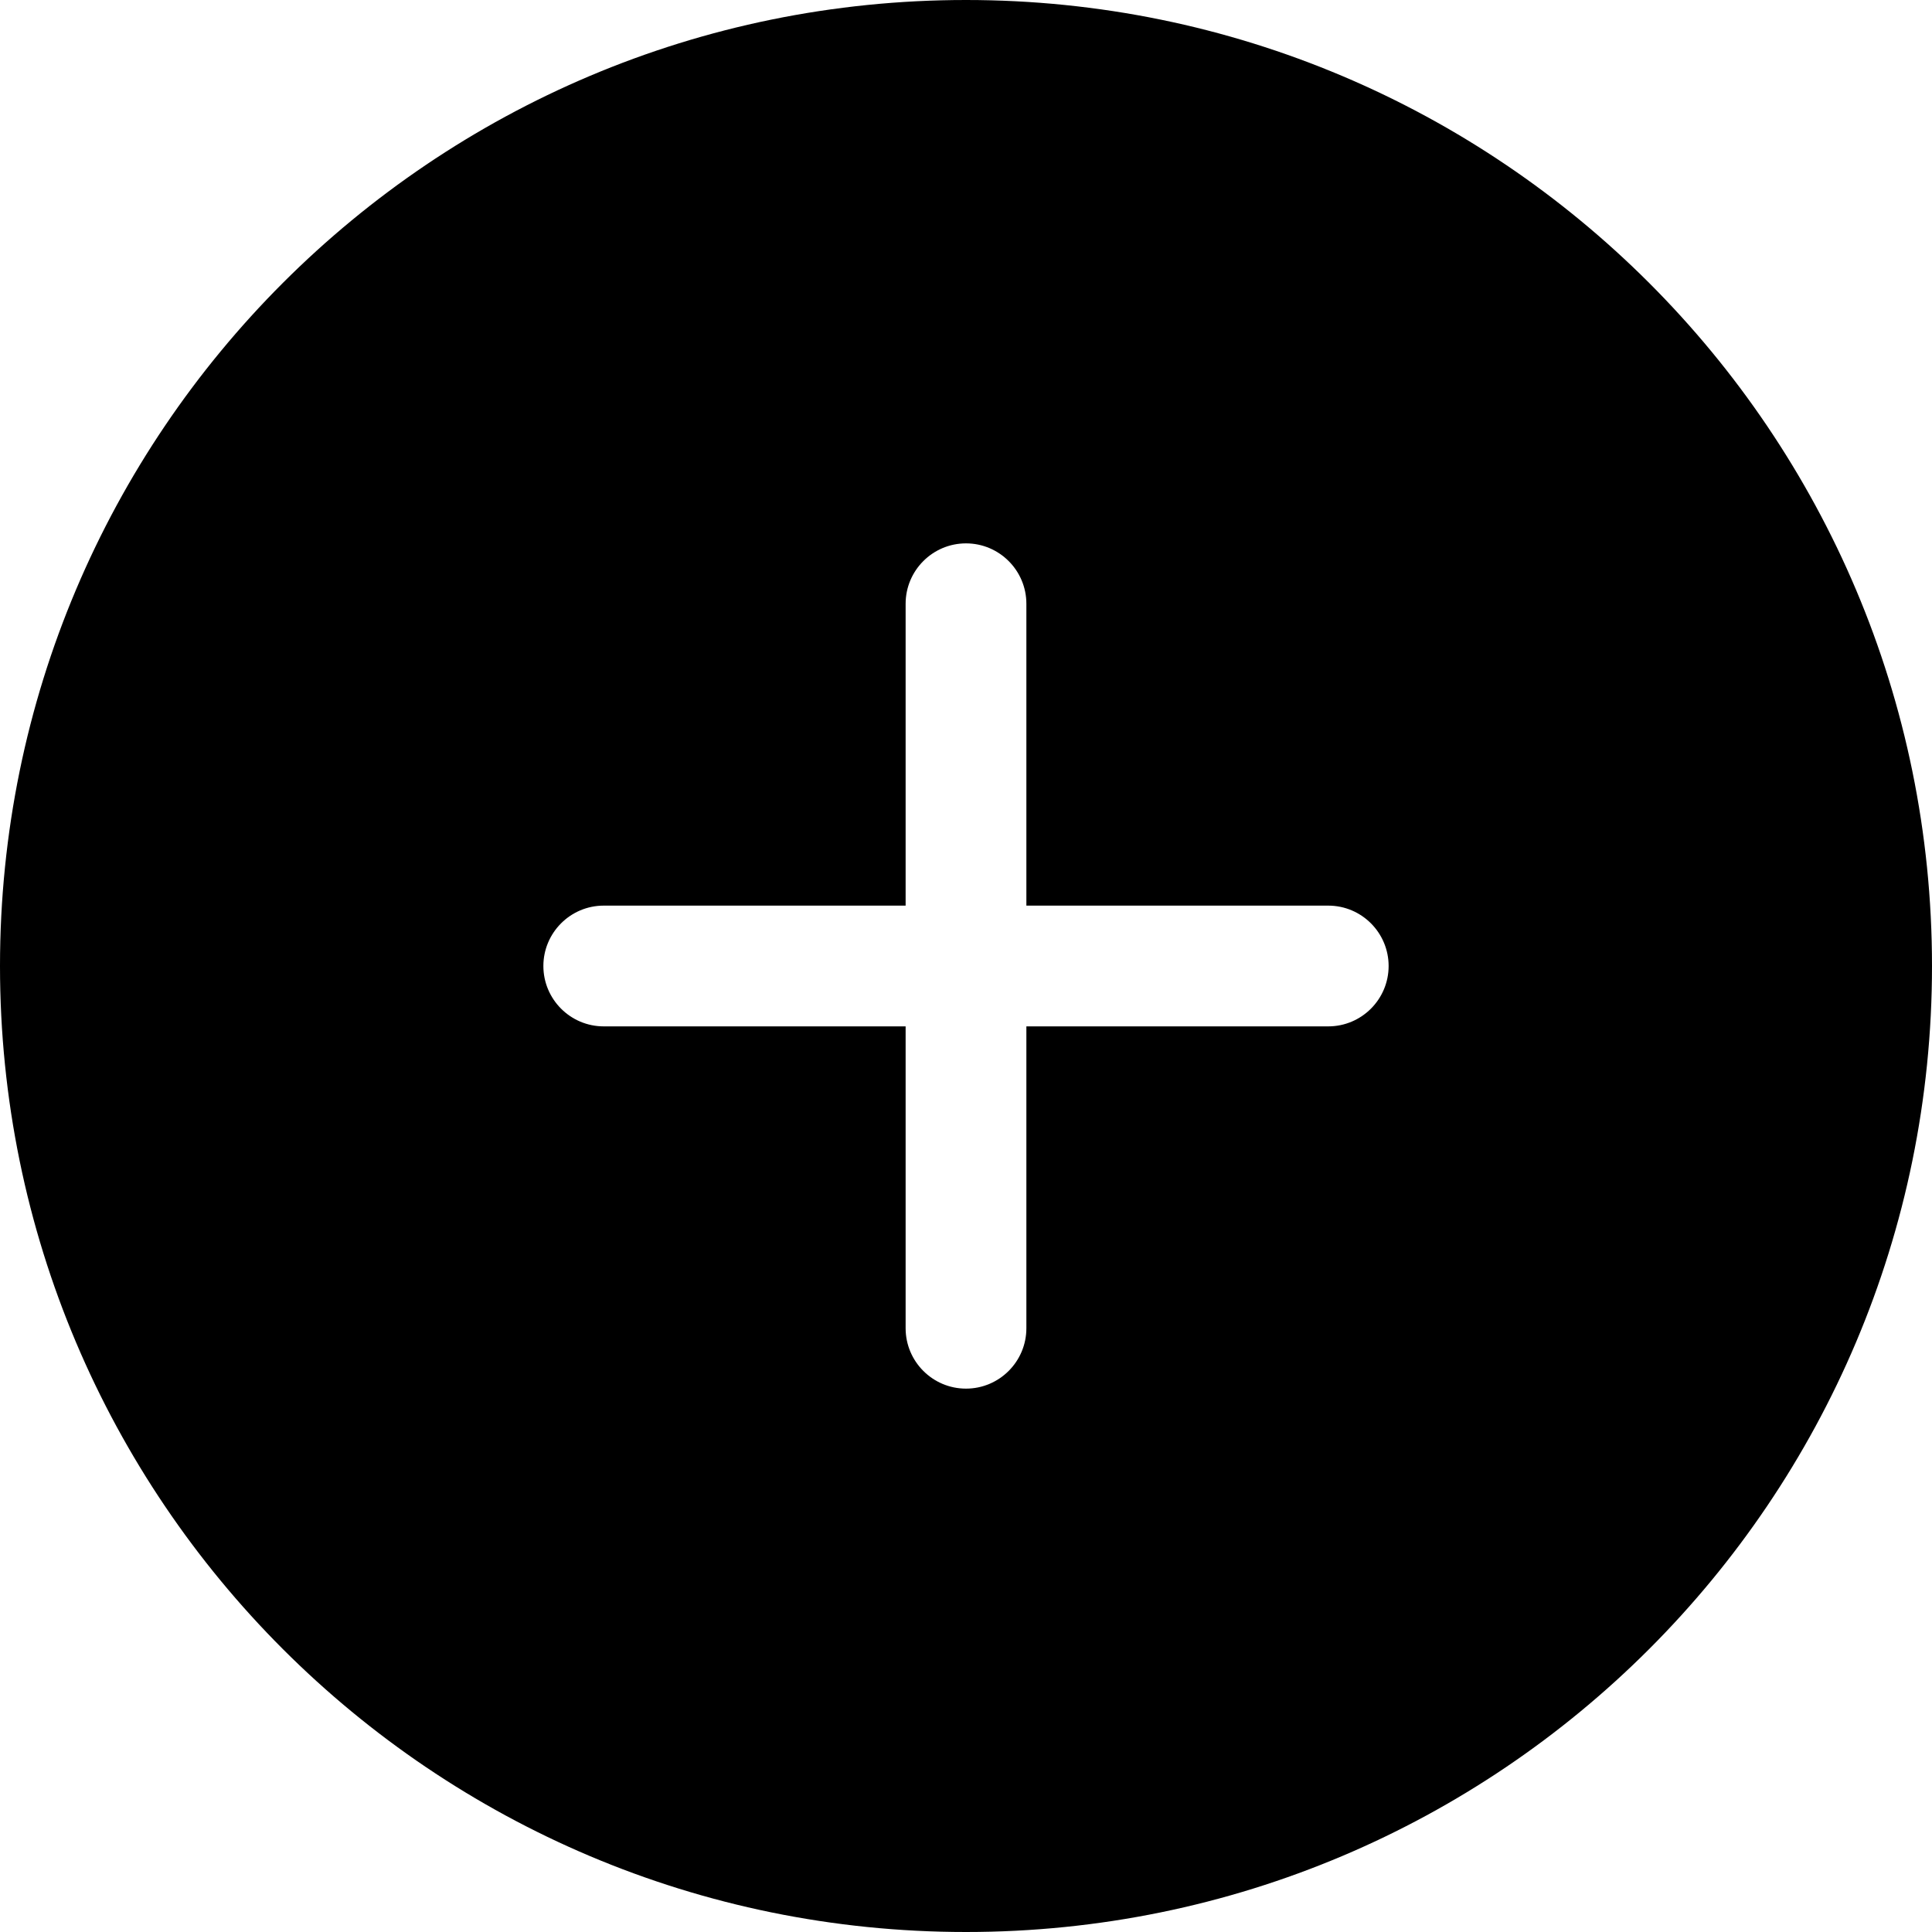
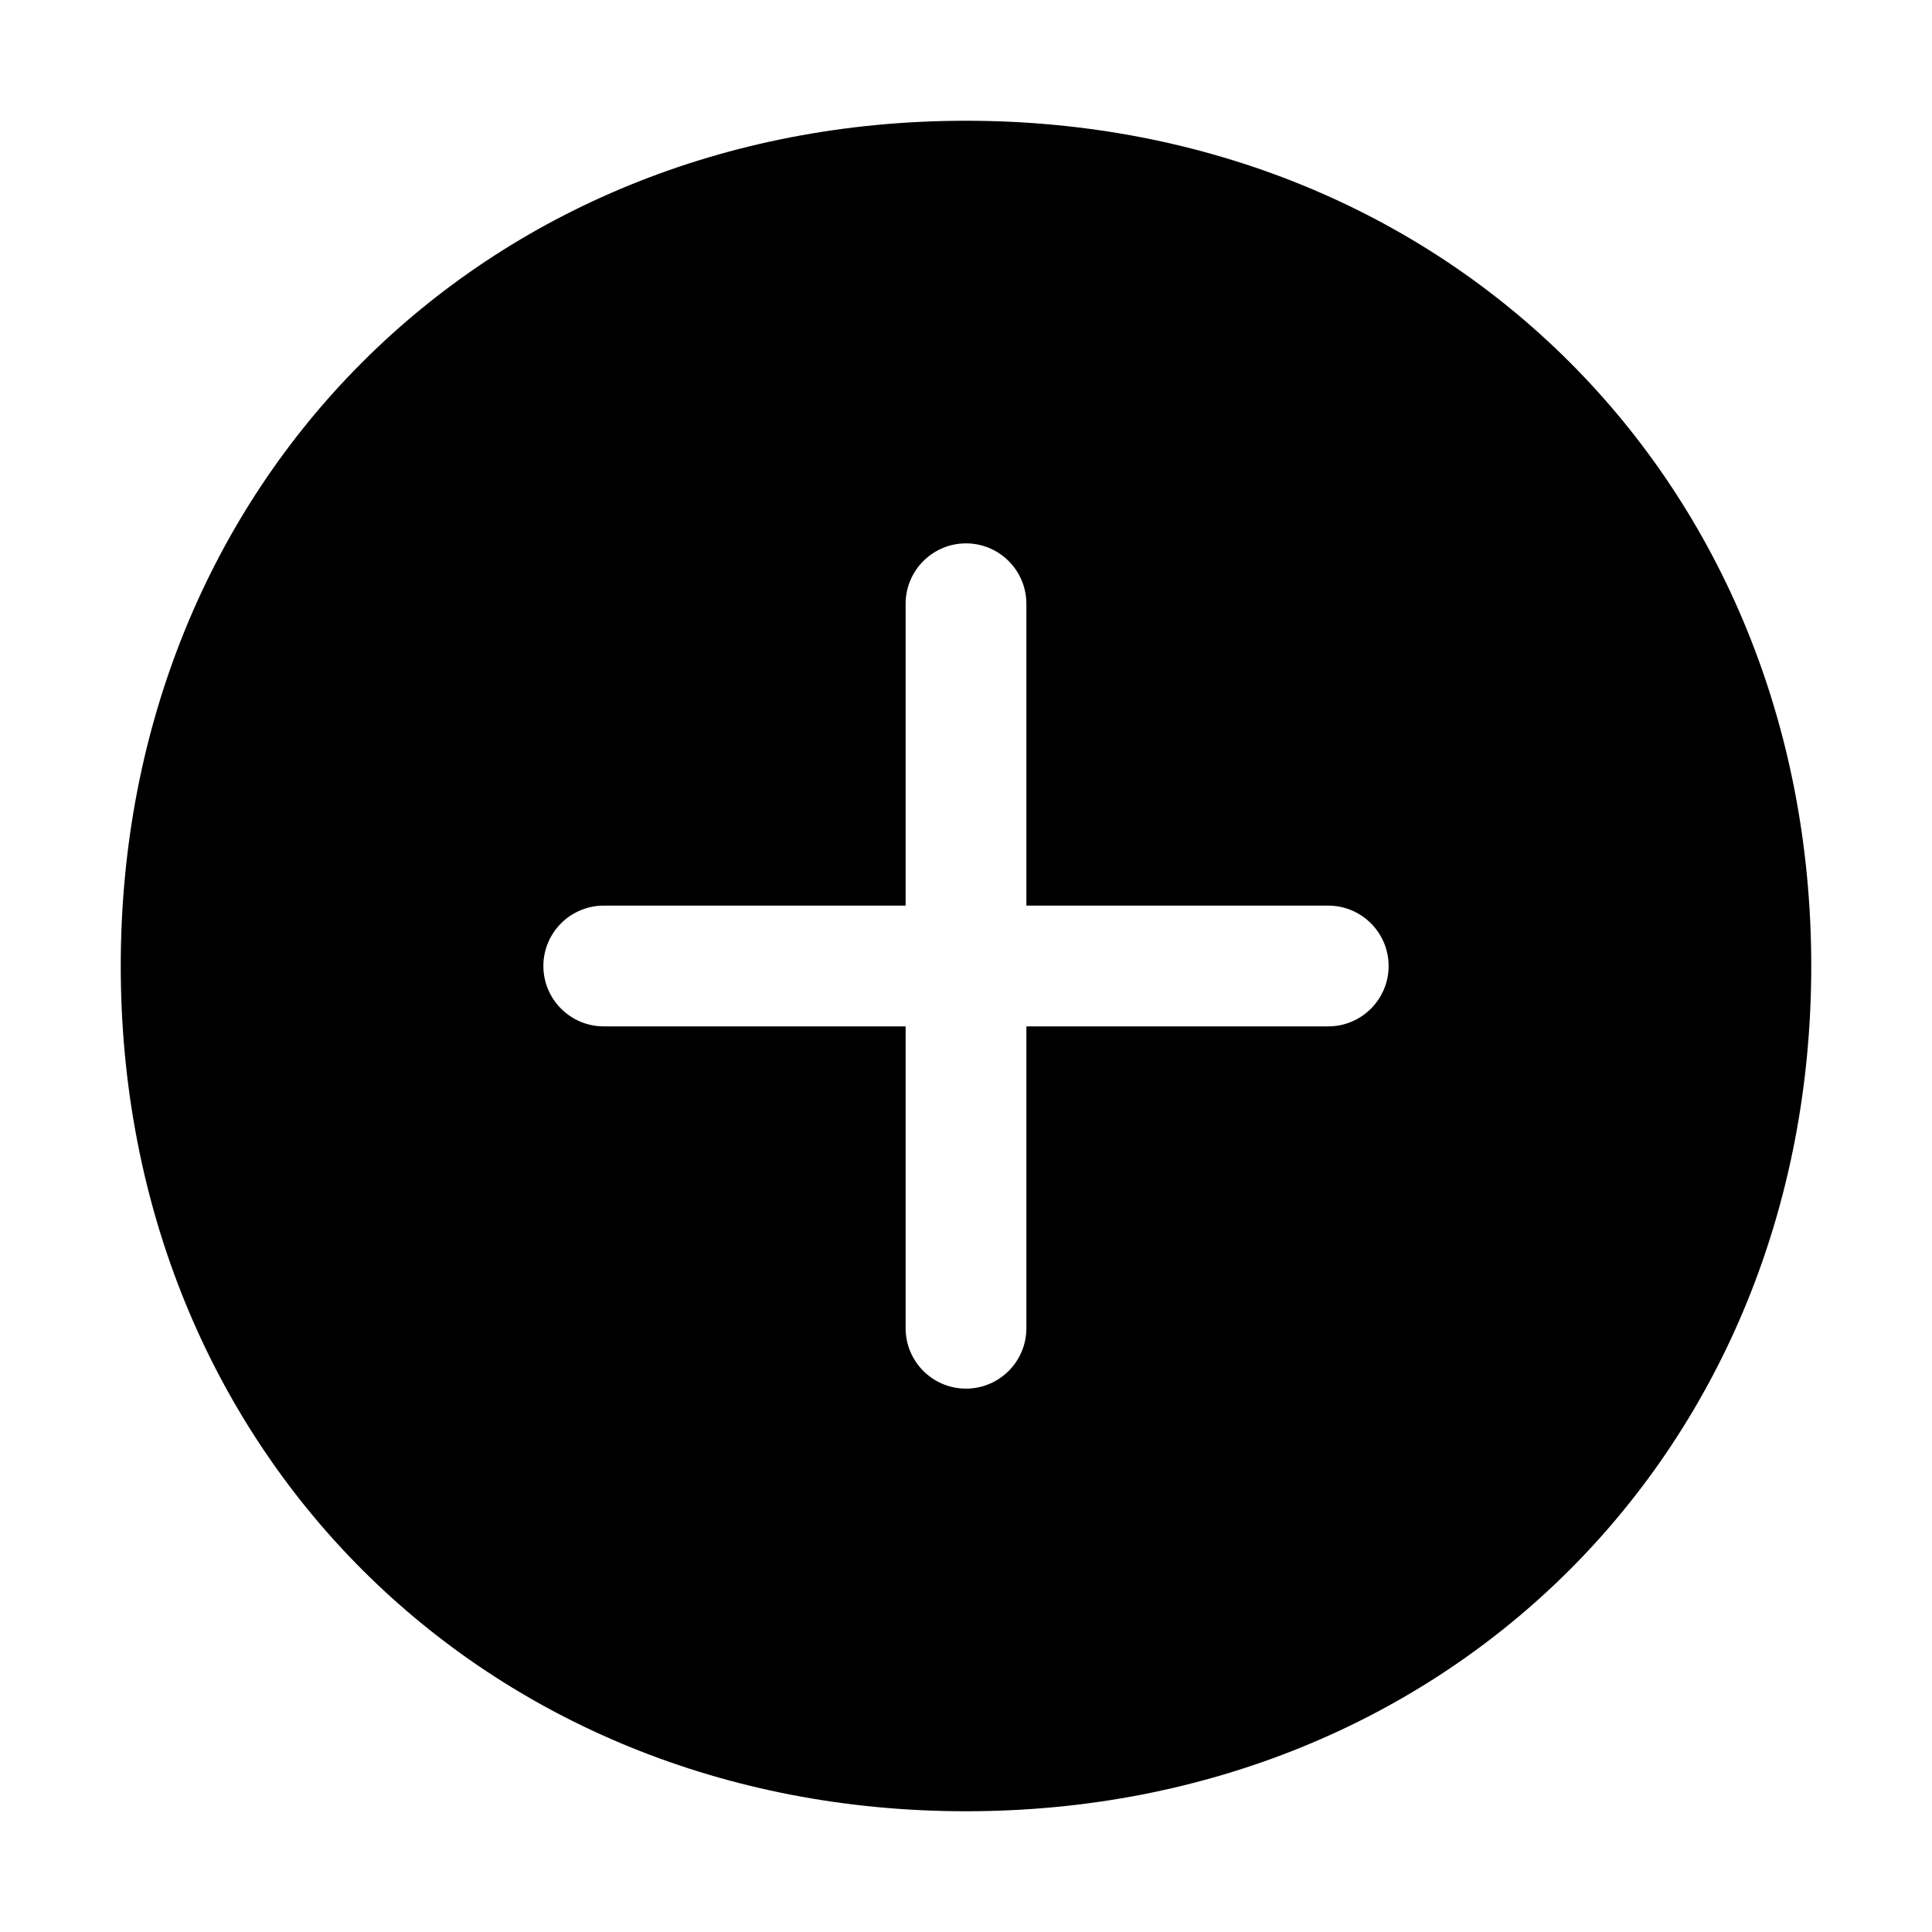
<svg xmlns="http://www.w3.org/2000/svg" width="800px" height="800px" viewBox="0 0 32 32" version="1.1">
  <defs>

</defs>
-   <g id="Page-1" stroke="none" stroke-width="1" fill="none" fill-rule="evenodd">
+   <g id="Page-1" stroke="none" stroke-width="0" fill="none" fill-rule="evenodd">
    <g id="Icon-Set-Filled" transform="translate(-466, -1089)" fill="#000000">
-       <path d="M488,1106 L483,1106 L483,1111 C483,1111.55 482.553,1112 482,1112 C481.447,1112 481,1111.55 481,1111 L481,1106 L476,1106 C475.447,1106 475,1105.55 475,1105 C475,1104.45 475.447,1104 476,1104 L481,1104 L481,1099 C481,1098.45 481.447,1098 482,1098 C482.553,1098 483,1098.45 483,1099 L483,1104 L488,1104 C488.553,1104 489,1104.45 489,1105 C489,1105.55 488.553,1106 488,1106 L488,1106 Z M482,1089 C473.163,1089 466,1096.16 466,1105 C466,1113.84 473.163,1121 482,1121 C490.837,1121 498,1113.84 498,1105 C498,1096.16 490.837,1089 482,1089 L482,1089 Z" id="plus-circle">
+       <path d="M488 1106 483 1106 483 1111C483 1111.55 482.553 1112 482 1112 481.447 1112 481 1111.55 481 1111L481 1106 476 1106C475.447 1106 475 1105.55 475 1105 475 1104.45 475.447 1104 476 1104L481 1104 481 1099C481 1098.45 481.447 1098 482 1098 482.553 1098 483 1098.45 483 1099L483 1104 488 1104C488.553 1104 489 1104.45 489 1105 489 1105.55 488.553 1106 488 1106L488 1106ZM482 1091C474 1091 468 1097 468 1105 468 1113 474 1119 482 1119 490 1119 496 1113 496 1105 496 1097 490 1091 482 1091L482 1091Z" id="plus-circle">

</path>
    </g>
  </g>
</svg>
